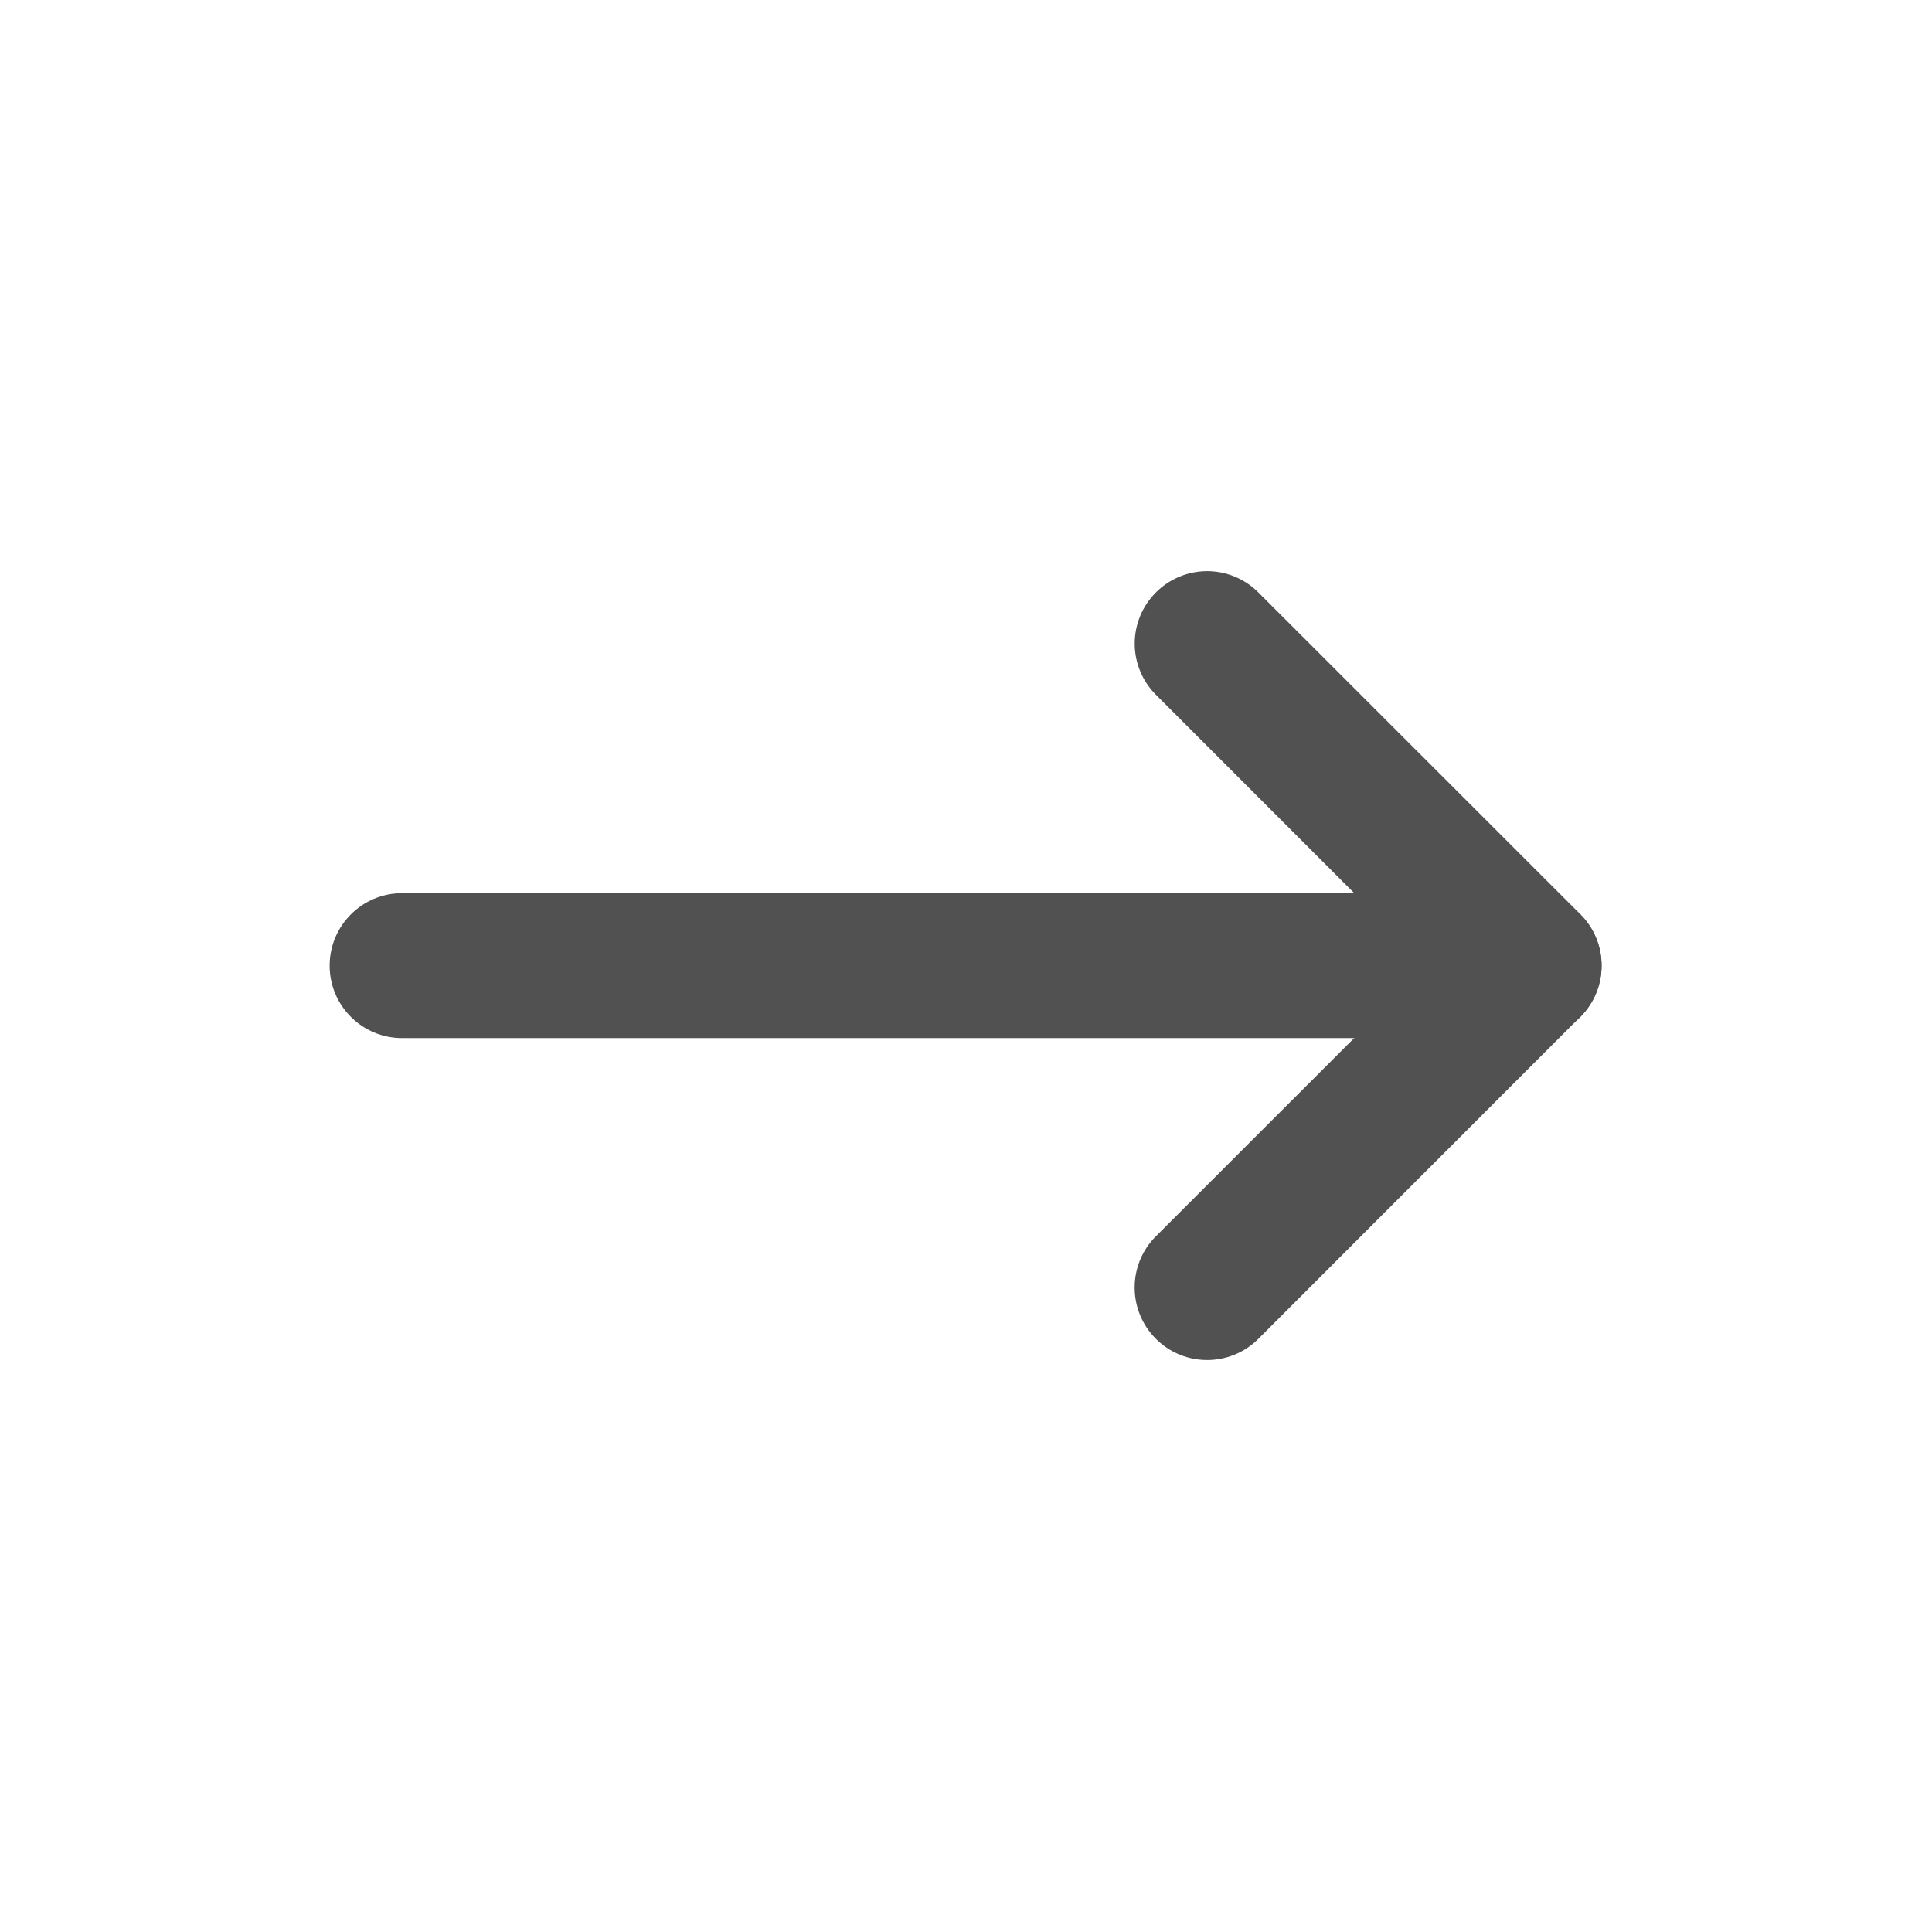
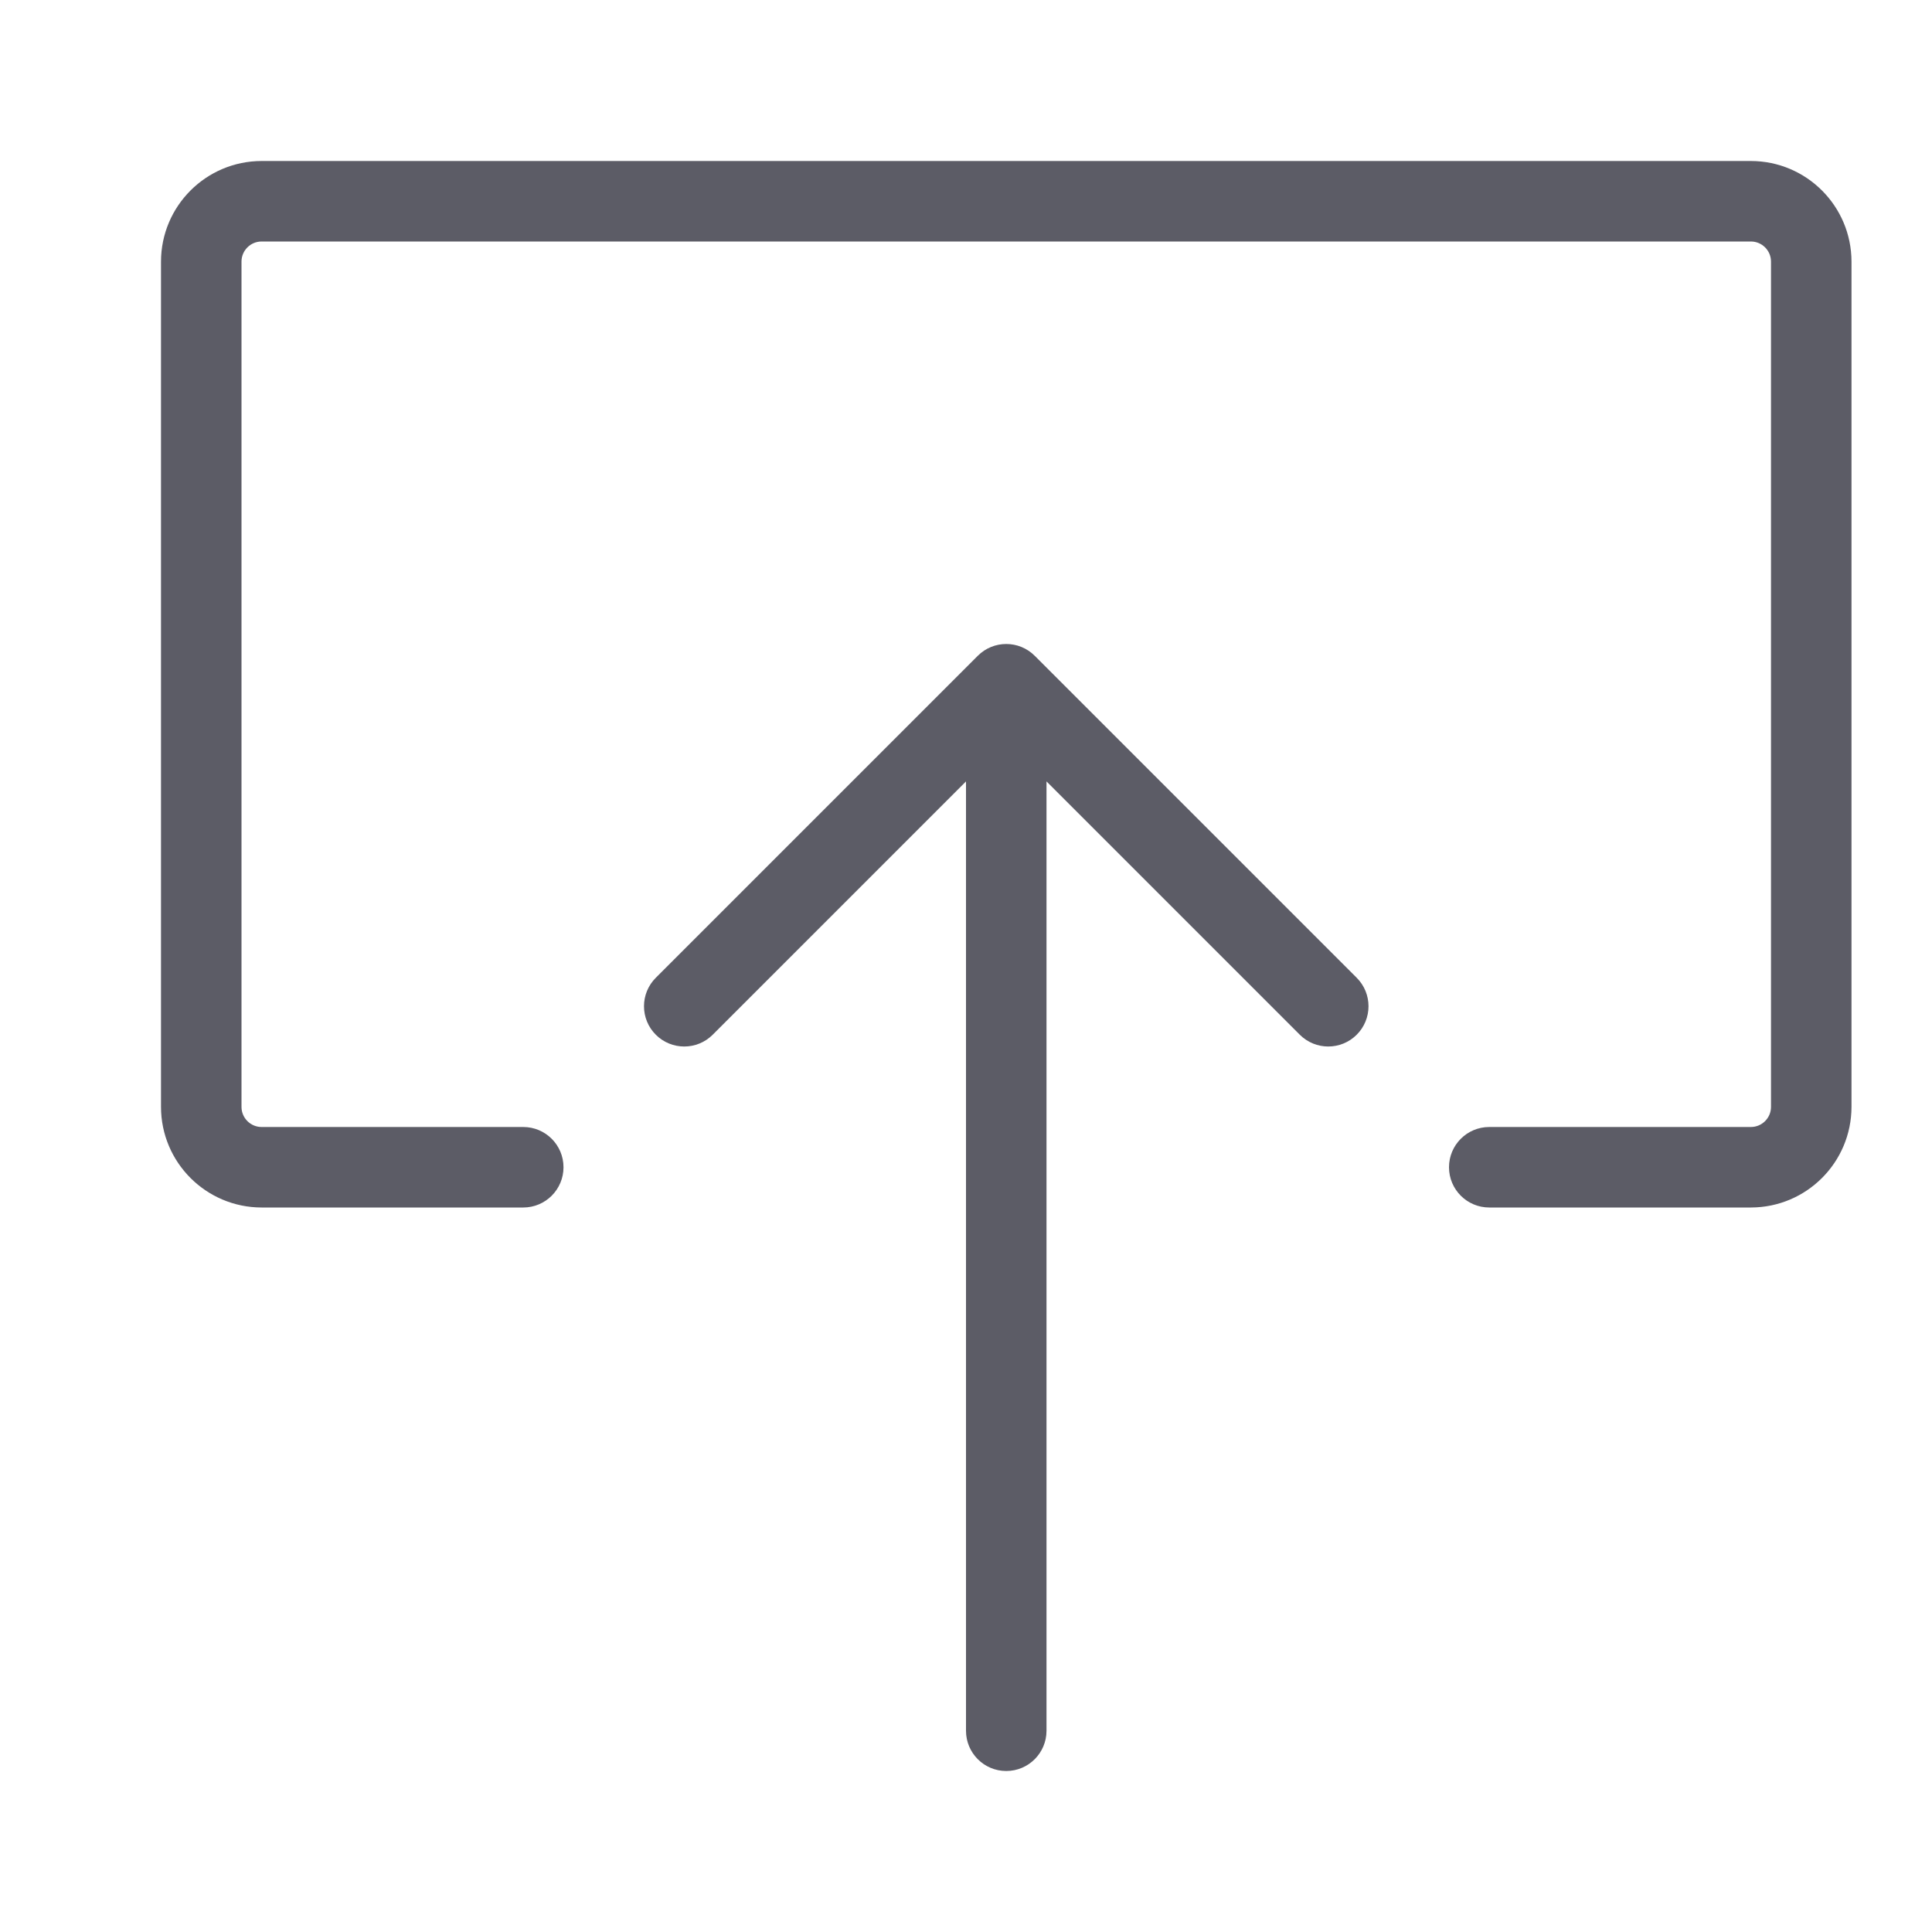
- <svg xmlns="http://www.w3.org/2000/svg" class="icon" width="200px" height="200.00px" viewBox="0 0 1024 1024" version="1.1">
-   <path fill="#515151" d="M810.432 473.408a38.4 38.4 0 1 1 0 76.8H213.12a38.4 38.4 0 1 1 0-76.8h597.312z" />
-   <path fill="#515151" d="M783.296 484.672a38.4 38.4 0 0 1 54.336 54.208l-170.688 170.752a38.4 38.4 0 1 1-54.272-54.4l170.624-170.56z" />
-   <path fill="#515151" d="M612.672 313.984a38.336 38.336 0 0 1 54.272 0l170.688 170.624a38.4 38.4 0 0 1-54.336 54.336L612.672 368.256a38.336 38.336 0 0 1 0-54.272z" />
+ <svg xmlns="http://www.w3.org/2000/svg" t="1790949820326" class="icon" viewBox="0 0 1024 1024" version="1.1" p-id="7490" width="200" height="200">
+   <path d="M533.333 938.667a21.333 21.333 0 0 1-21.333-21.333V414.167L377.753 548.42a21.333 21.333 0 0 1-30.173-30.173l170.667-170.667a21.333 21.333 0 0 1 30.173 0l170.667 170.667a21.333 21.333 0 1 1-30.173 30.173L554.667 414.167V917.333a21.333 21.333 0 0 1-21.333 21.333z m394.667-298.667h-138.667a21.333 21.333 0 0 1 0-42.667h138.667a10.667 10.667 0 0 0 10.667-10.667V138.667a10.667 10.667 0 0 0-10.667-10.667H138.667a10.667 10.667 0 0 0-10.667 10.667v448a10.667 10.667 0 0 0 10.667 10.667h138.667a21.333 21.333 0 0 1 0 42.667H138.667a53.393 53.393 0 0 1-53.333-53.333V138.667a53.393 53.393 0 0 1 53.333-53.333h789.333a53.393 53.393 0 0 1 53.333 53.333v448a53.393 53.393 0 0 1-53.333 53.333z" fill="#5C5C66" p-id="7491" />
</svg>
